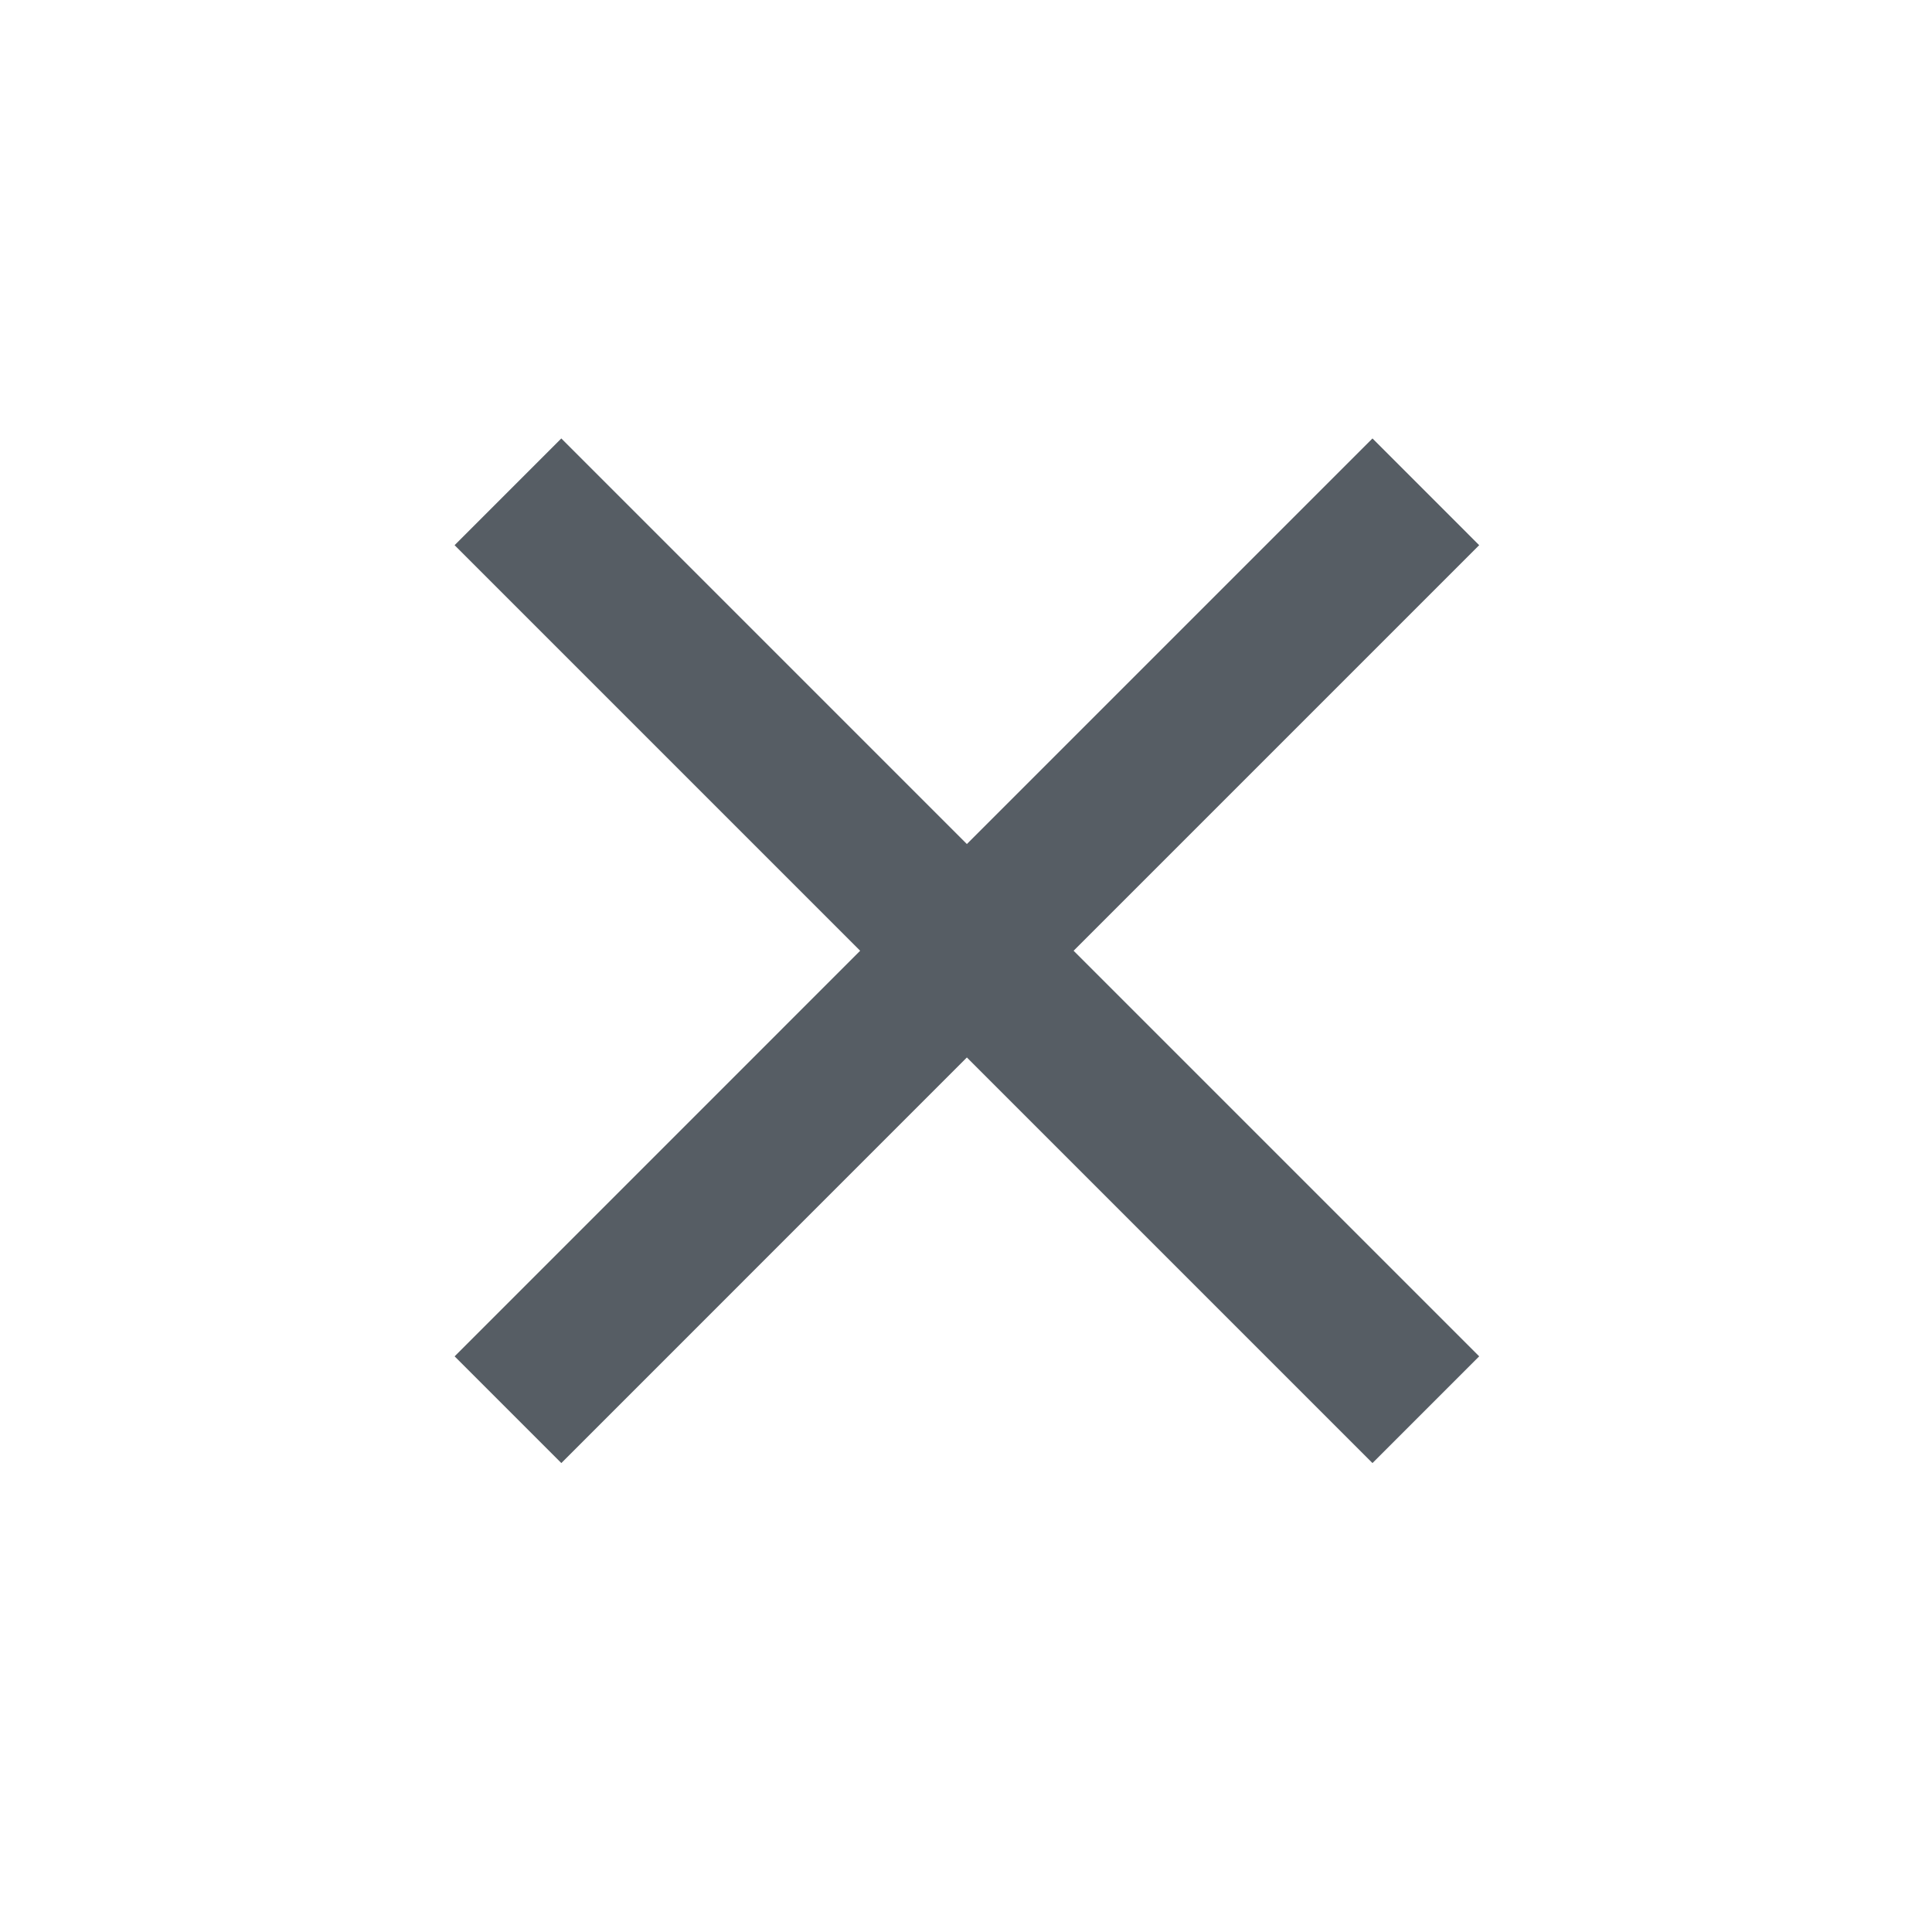
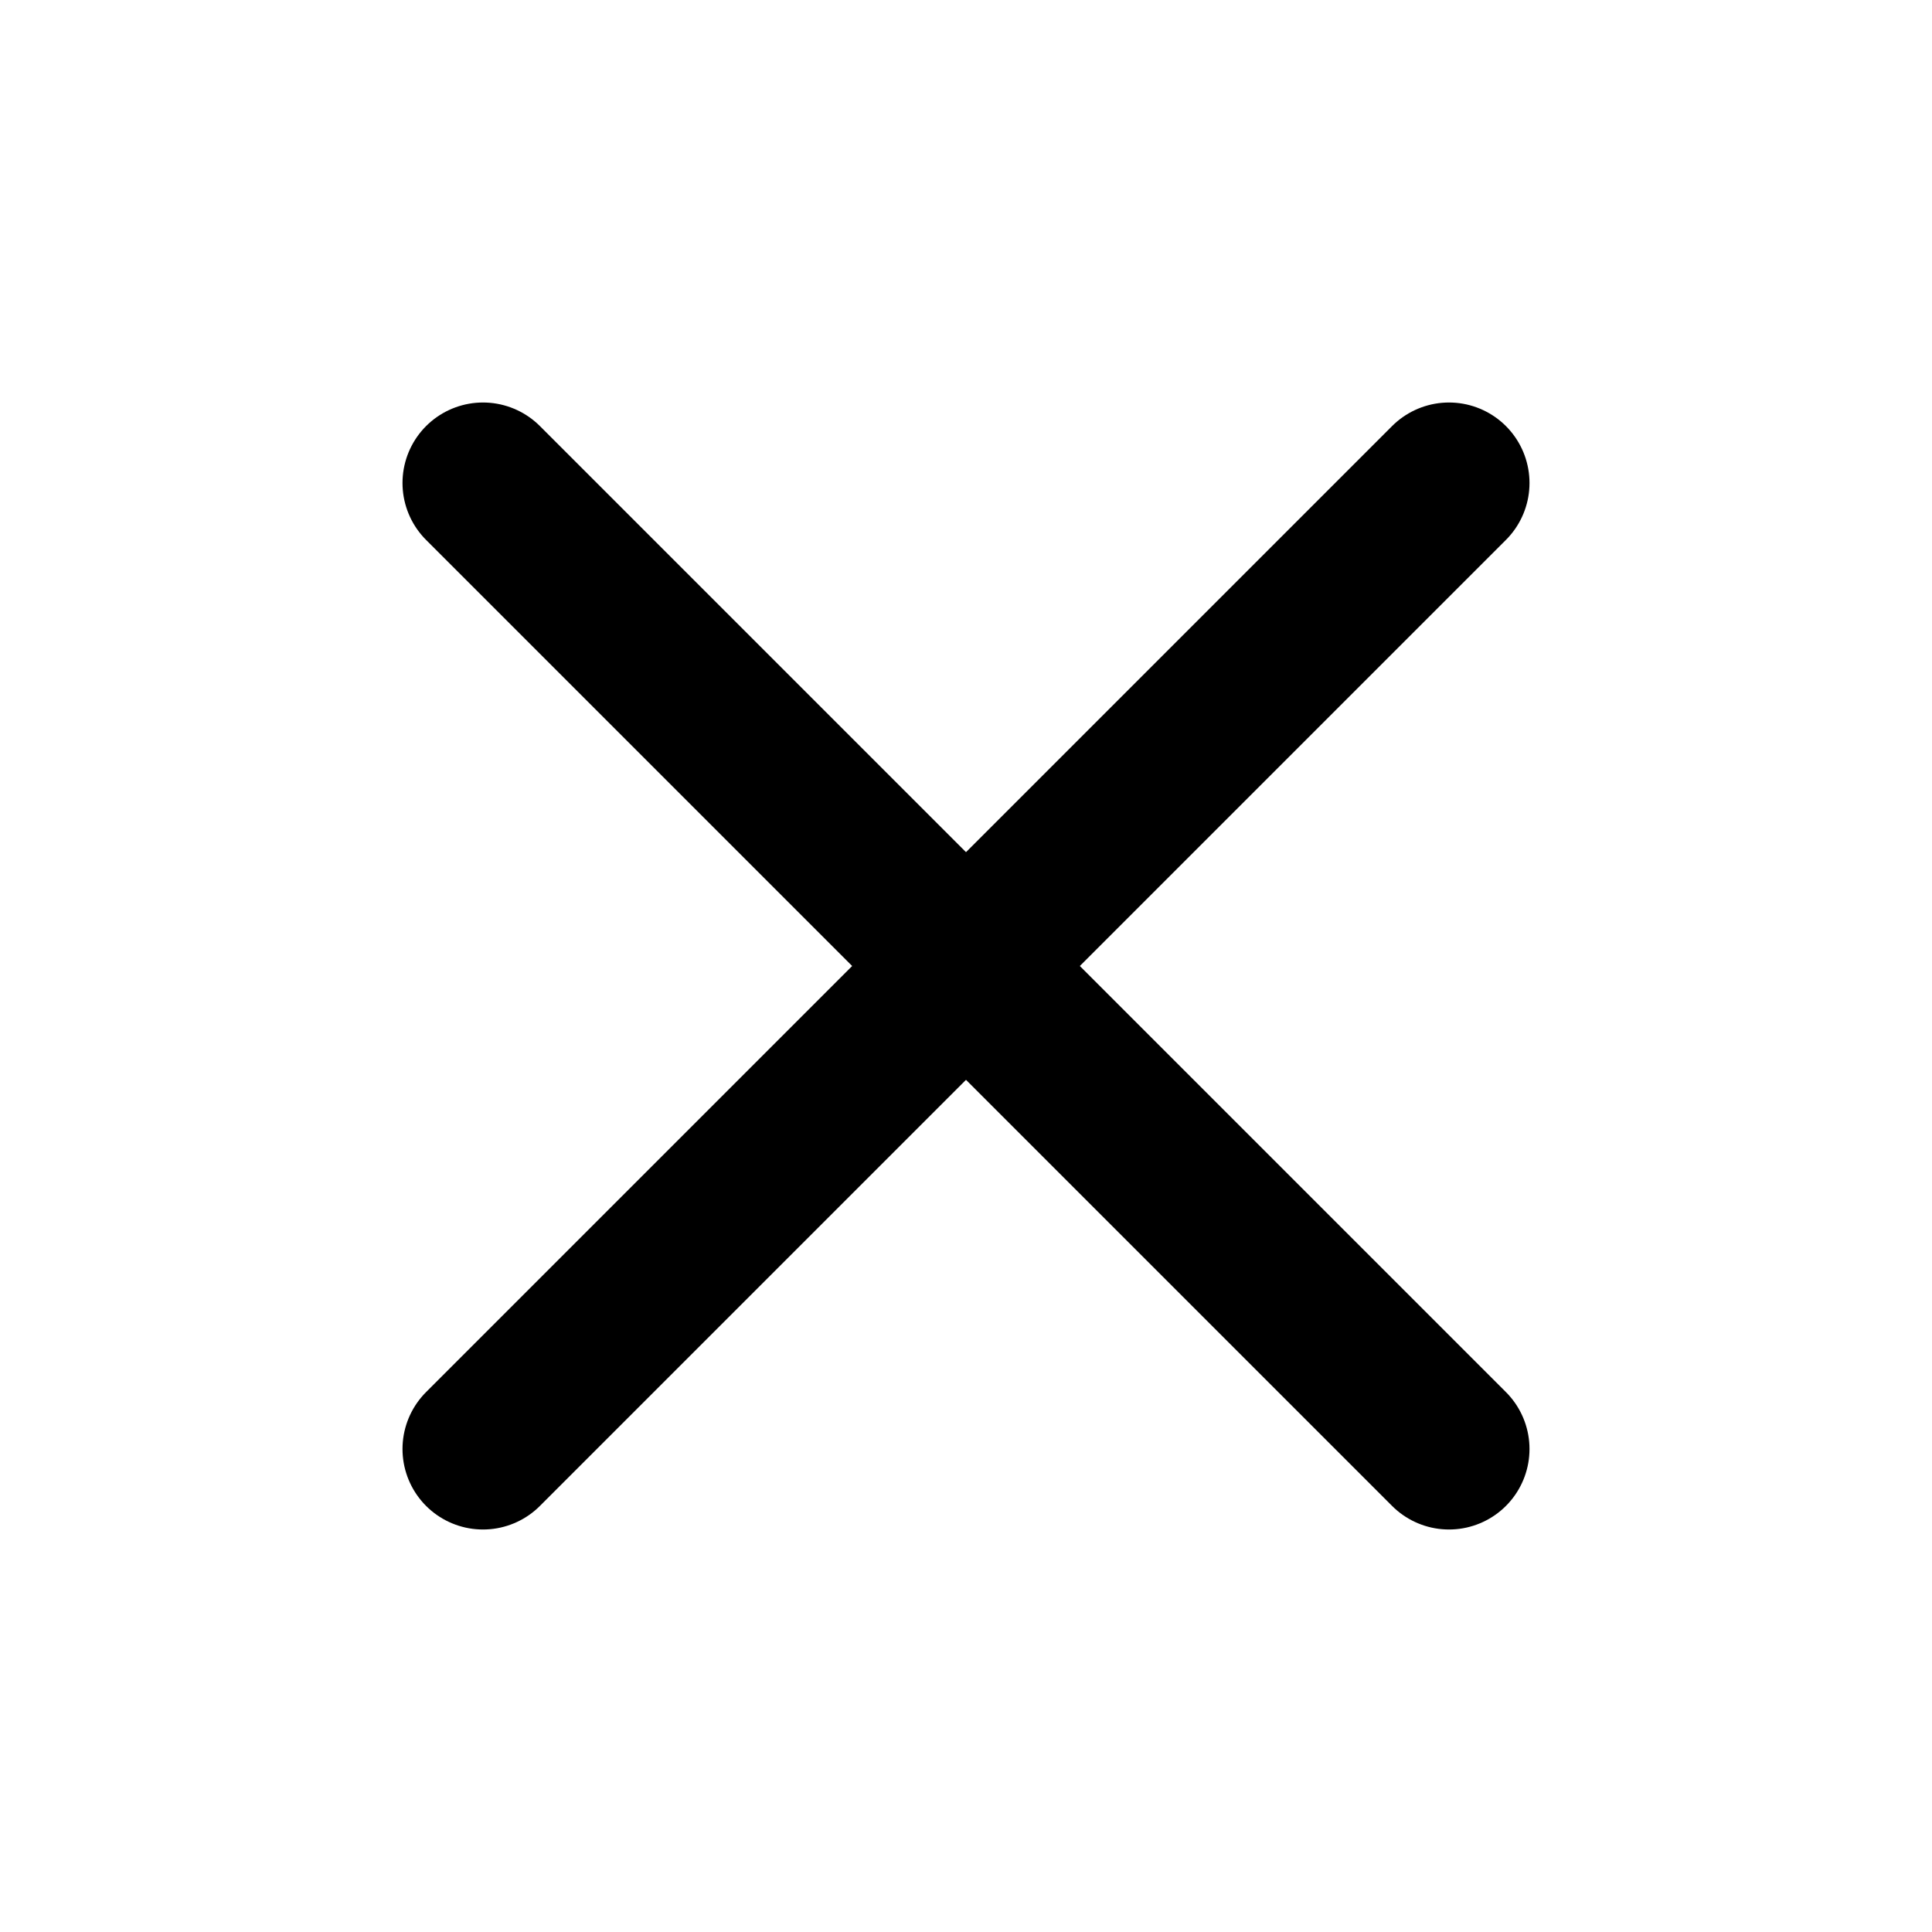
- <svg xmlns="http://www.w3.org/2000/svg" t="1724059106852" class="icon" viewBox="0 0 1024 1024" version="1.1" p-id="4278" width="16" height="16">
-   <path d="M784 288.96l-56.56-56.576L512.464 447.36 297.504 232.384l-56.56 56.576 214.96 214.96L240.96 718.896l56.56 56.56L512.464 560.48l214.976 214.976L784 718.88 569.04 503.92z" fill="#565D64" p-id="4279" />
+ <svg xmlns="http://www.w3.org/2000/svg" width="24" height="24" viewBox="0 0 24 24" fill="none" stroke="currentColor" stroke-width="2" stroke-linecap="round" stroke-linejoin="round" class="lucide lucide-x-icon lucide-x">
+   <path d="M18 6 6 18" />
+   <path d="m6 6 12 12" />
</svg>
